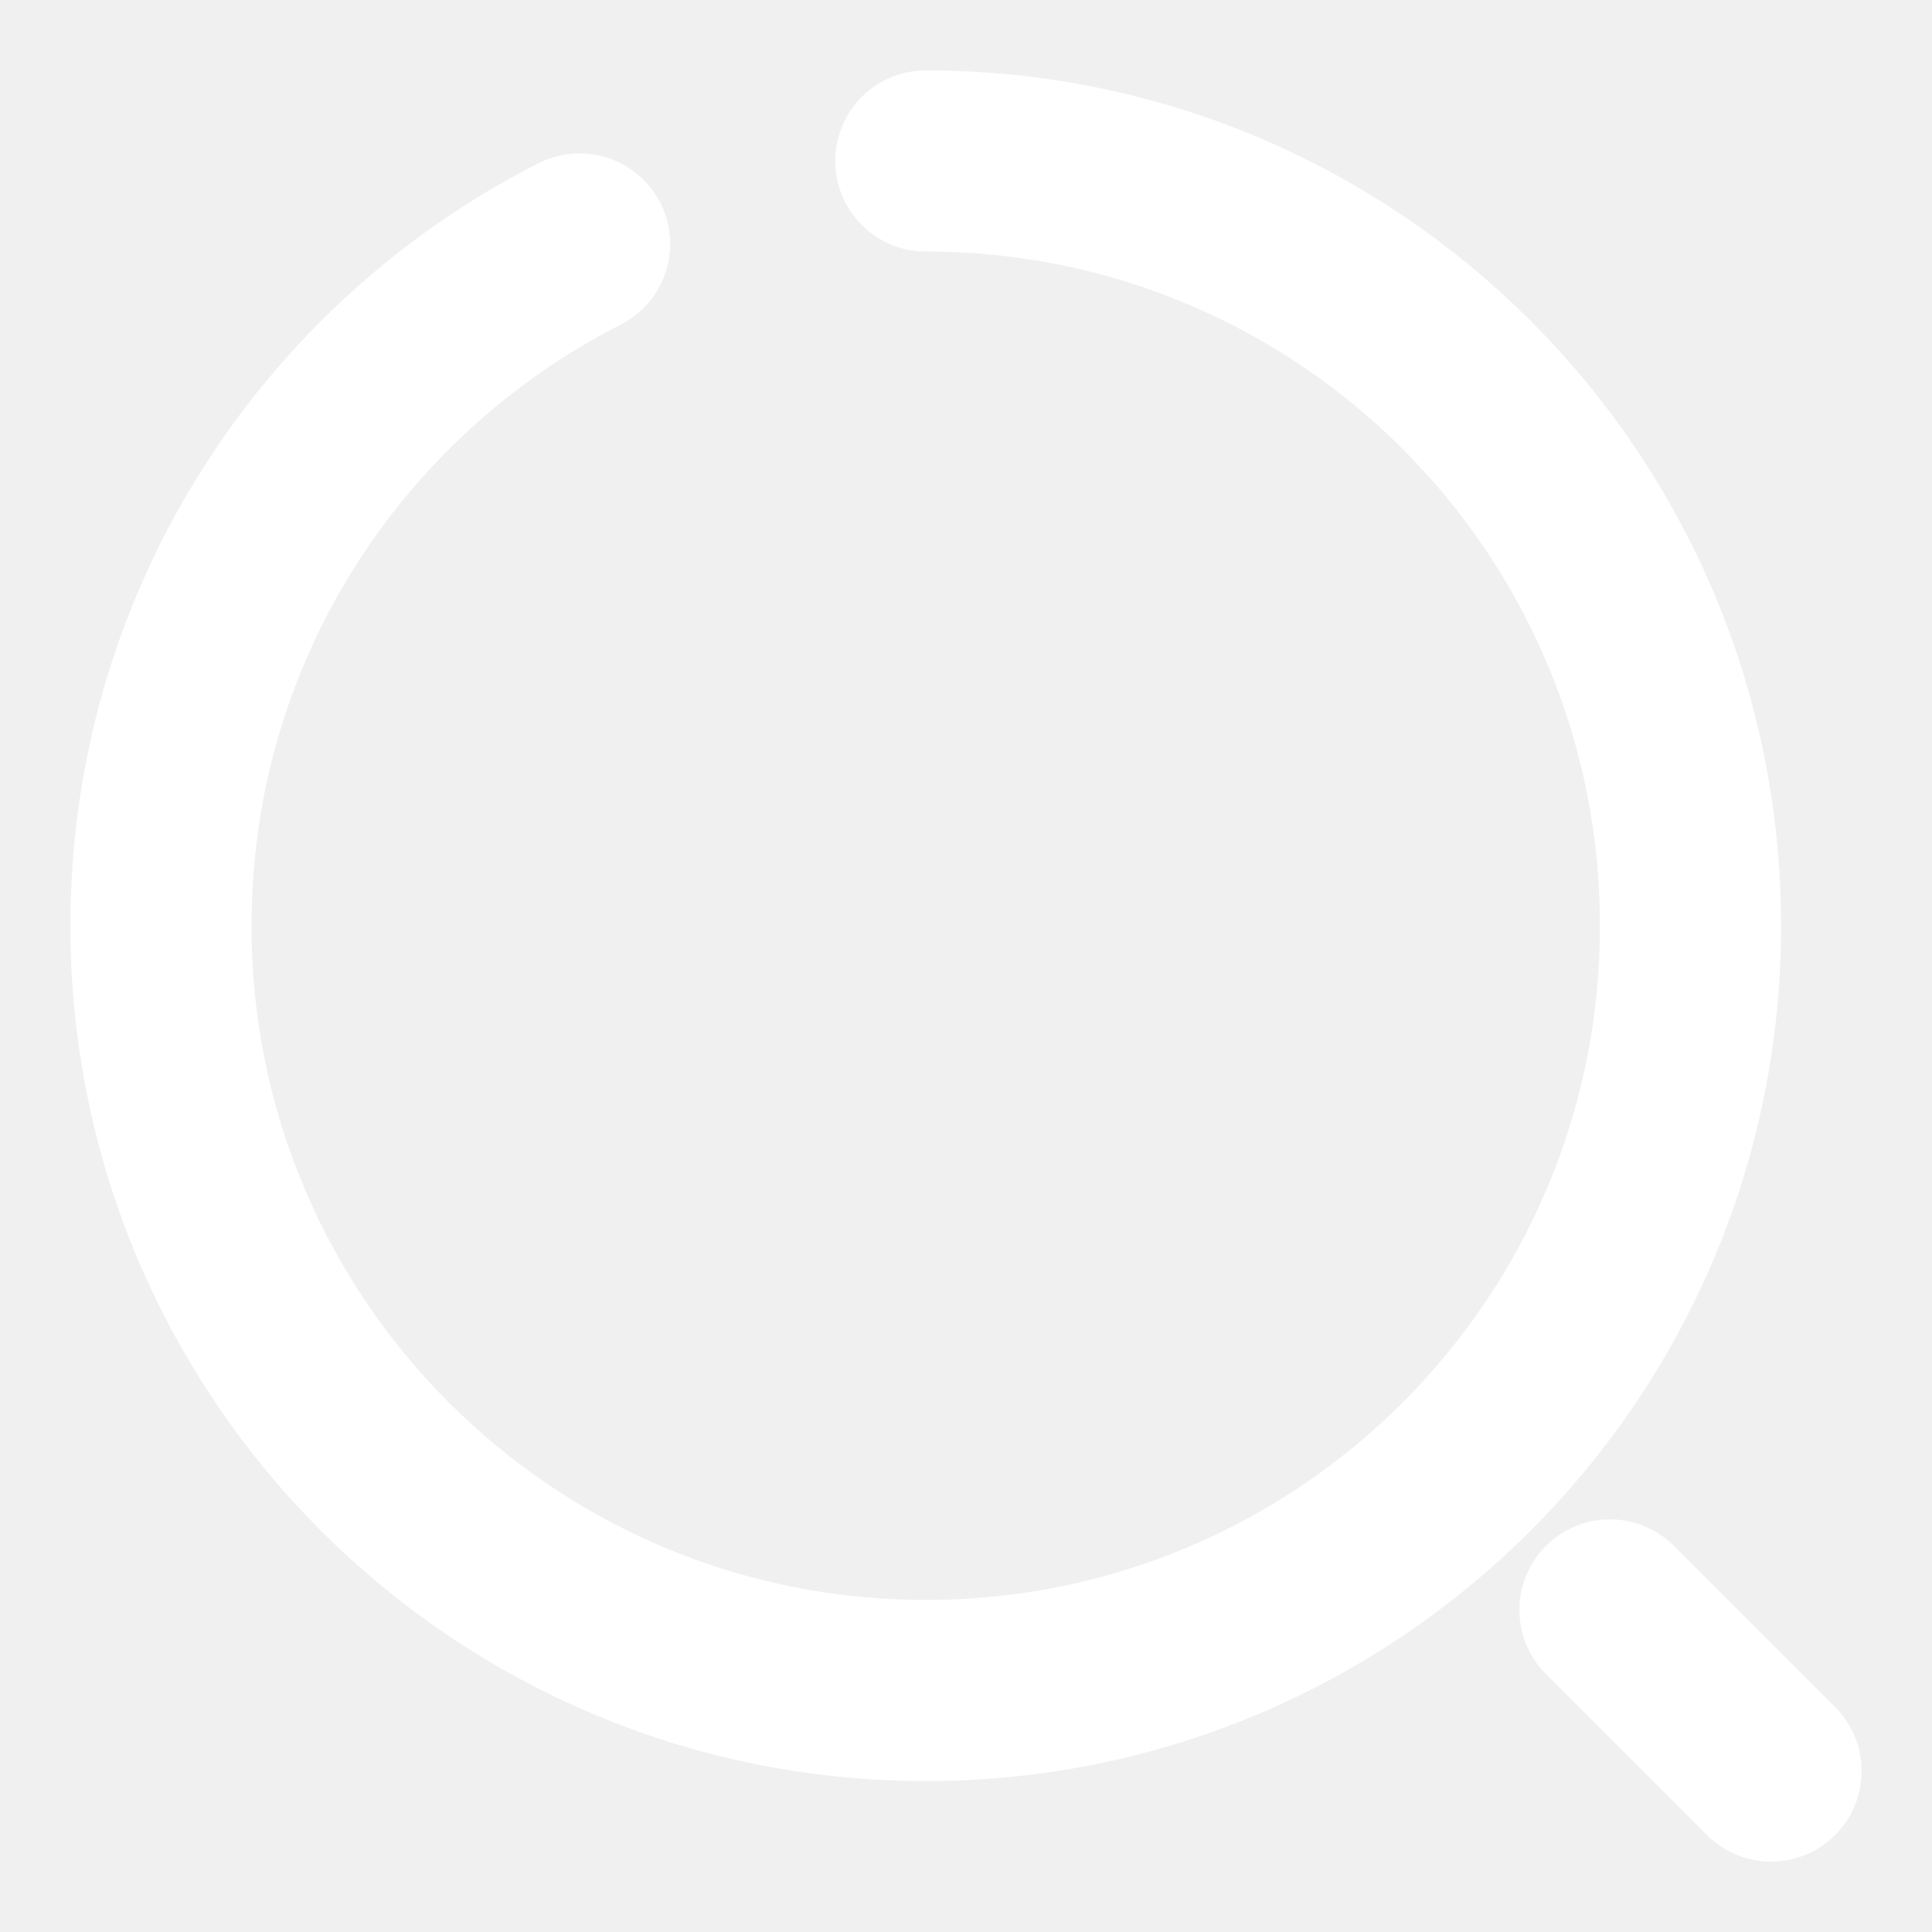
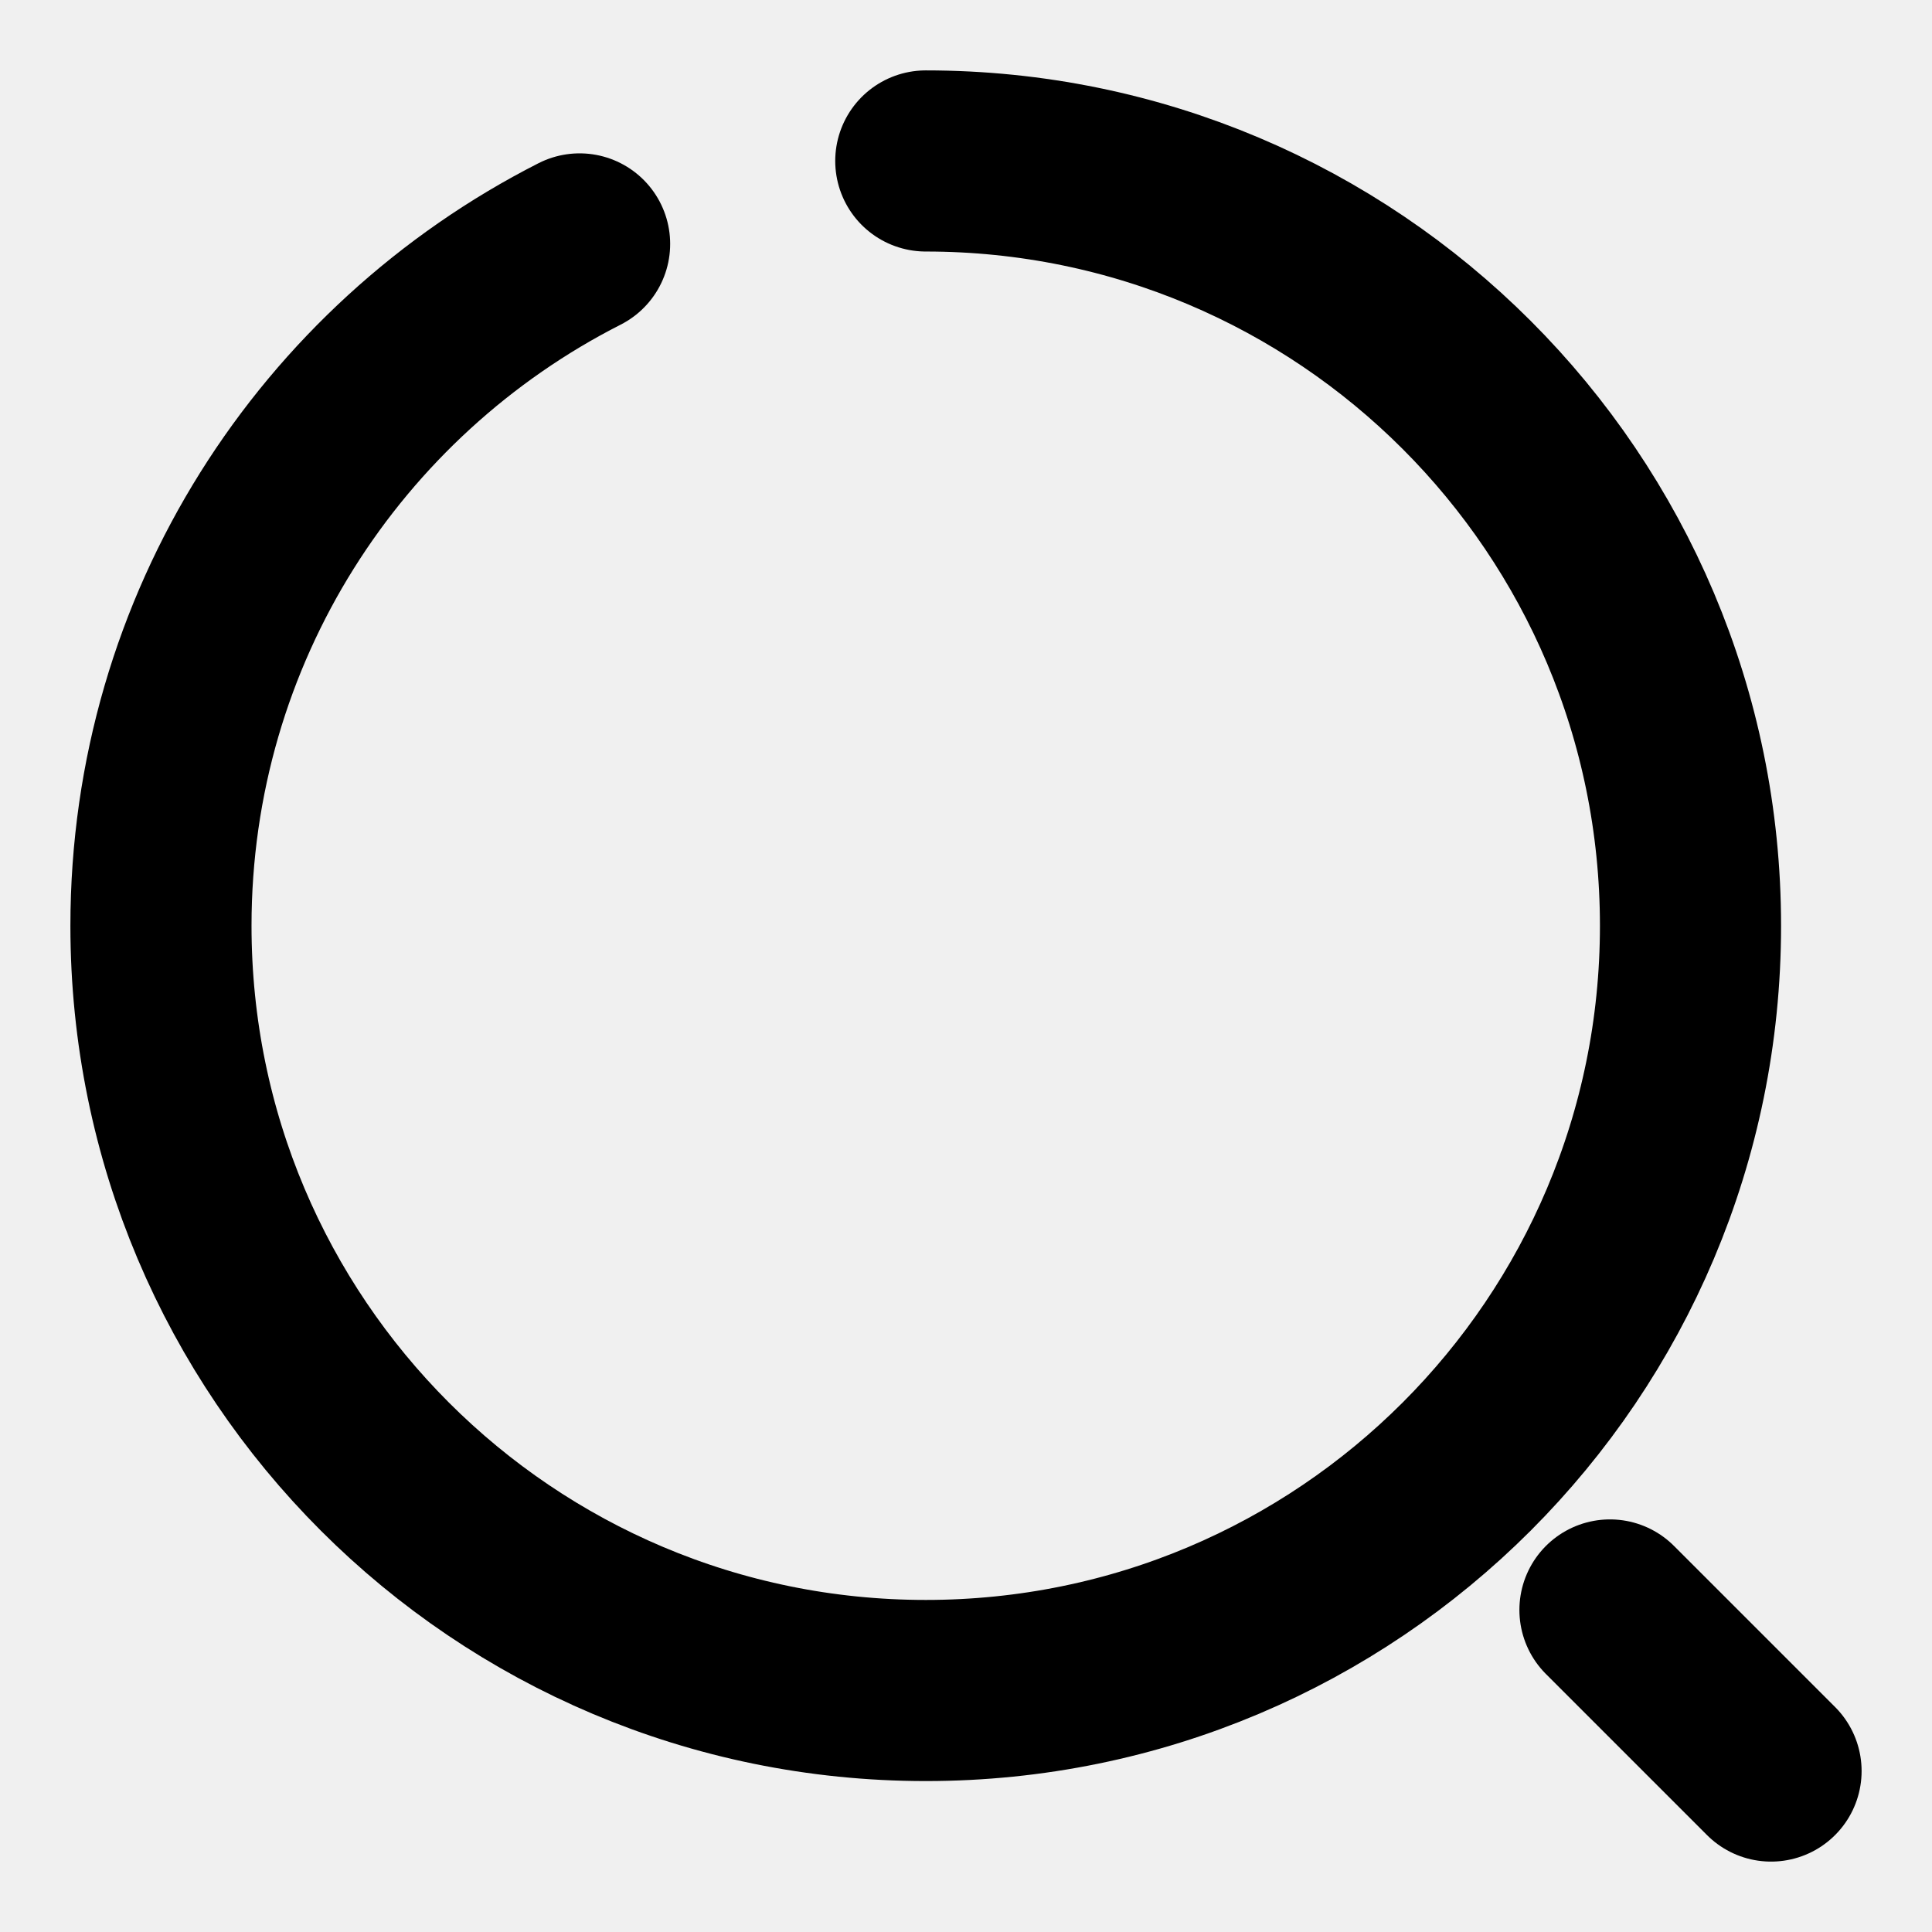
<svg xmlns="http://www.w3.org/2000/svg" width="16" height="16" viewBox="0 0 16 16" fill="none">
  <g clip-path="url(#clip0_325_6040)">
-     <path d="M7.667 1.333C11.167 1.333 14 4.167 14 7.667C14 11.167 11.167 14 7.667 14C4.167 14 1.333 11.167 1.333 7.667C1.333 5.2 2.74 3.067 4.8 2.02M14.667 14.667L13.333 13.333" stroke="white" stroke-width="1.5" stroke-linecap="round" stroke-linejoin="round" />
+     <path d="M7.667 1.333C11.167 1.333 14 4.167 14 7.667C14 11.167 11.167 14 7.667 14C4.167 14 1.333 11.167 1.333 7.667C1.333 5.2 2.74 3.067 4.8 2.02M14.667 14.667L13.333 13.333" stroke="black" stroke-width="1.5" stroke-linecap="round" stroke-linejoin="round" />
  </g>
  <defs>
    <clipPath id="clip0_325_6040">
      <rect width="16" height="16" fill="white" />
    </clipPath>
  </defs>
</svg>
